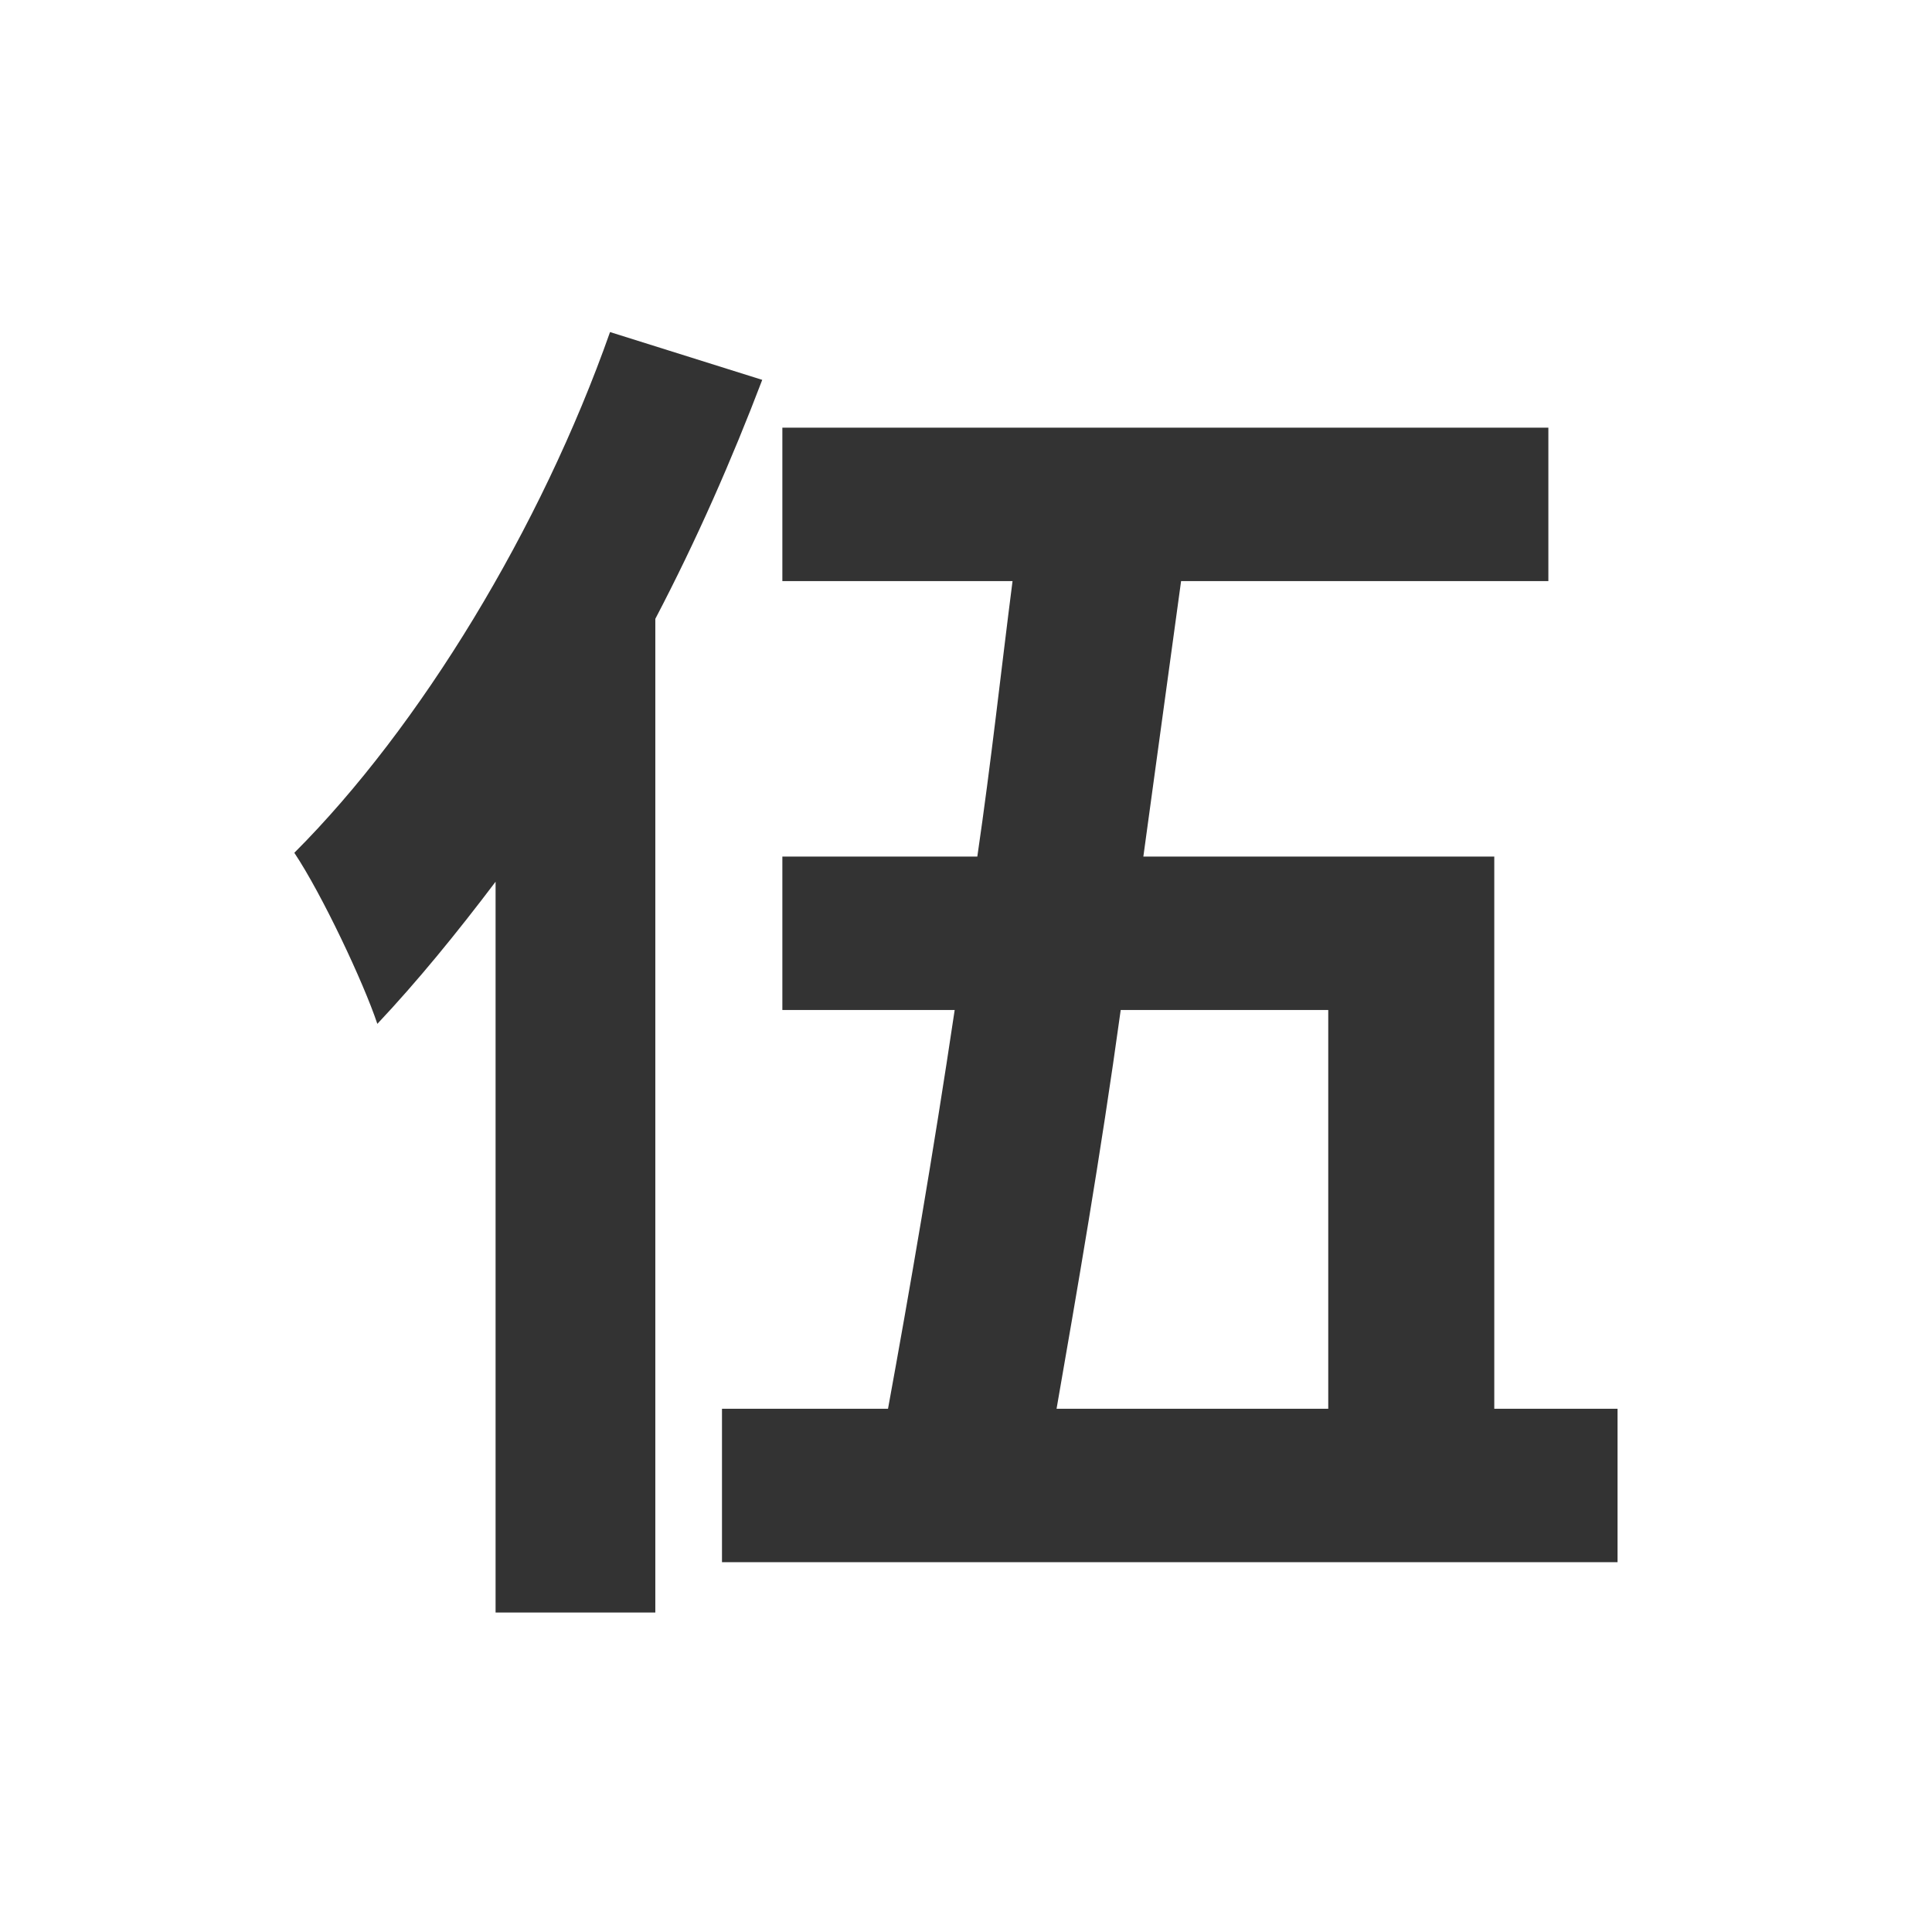
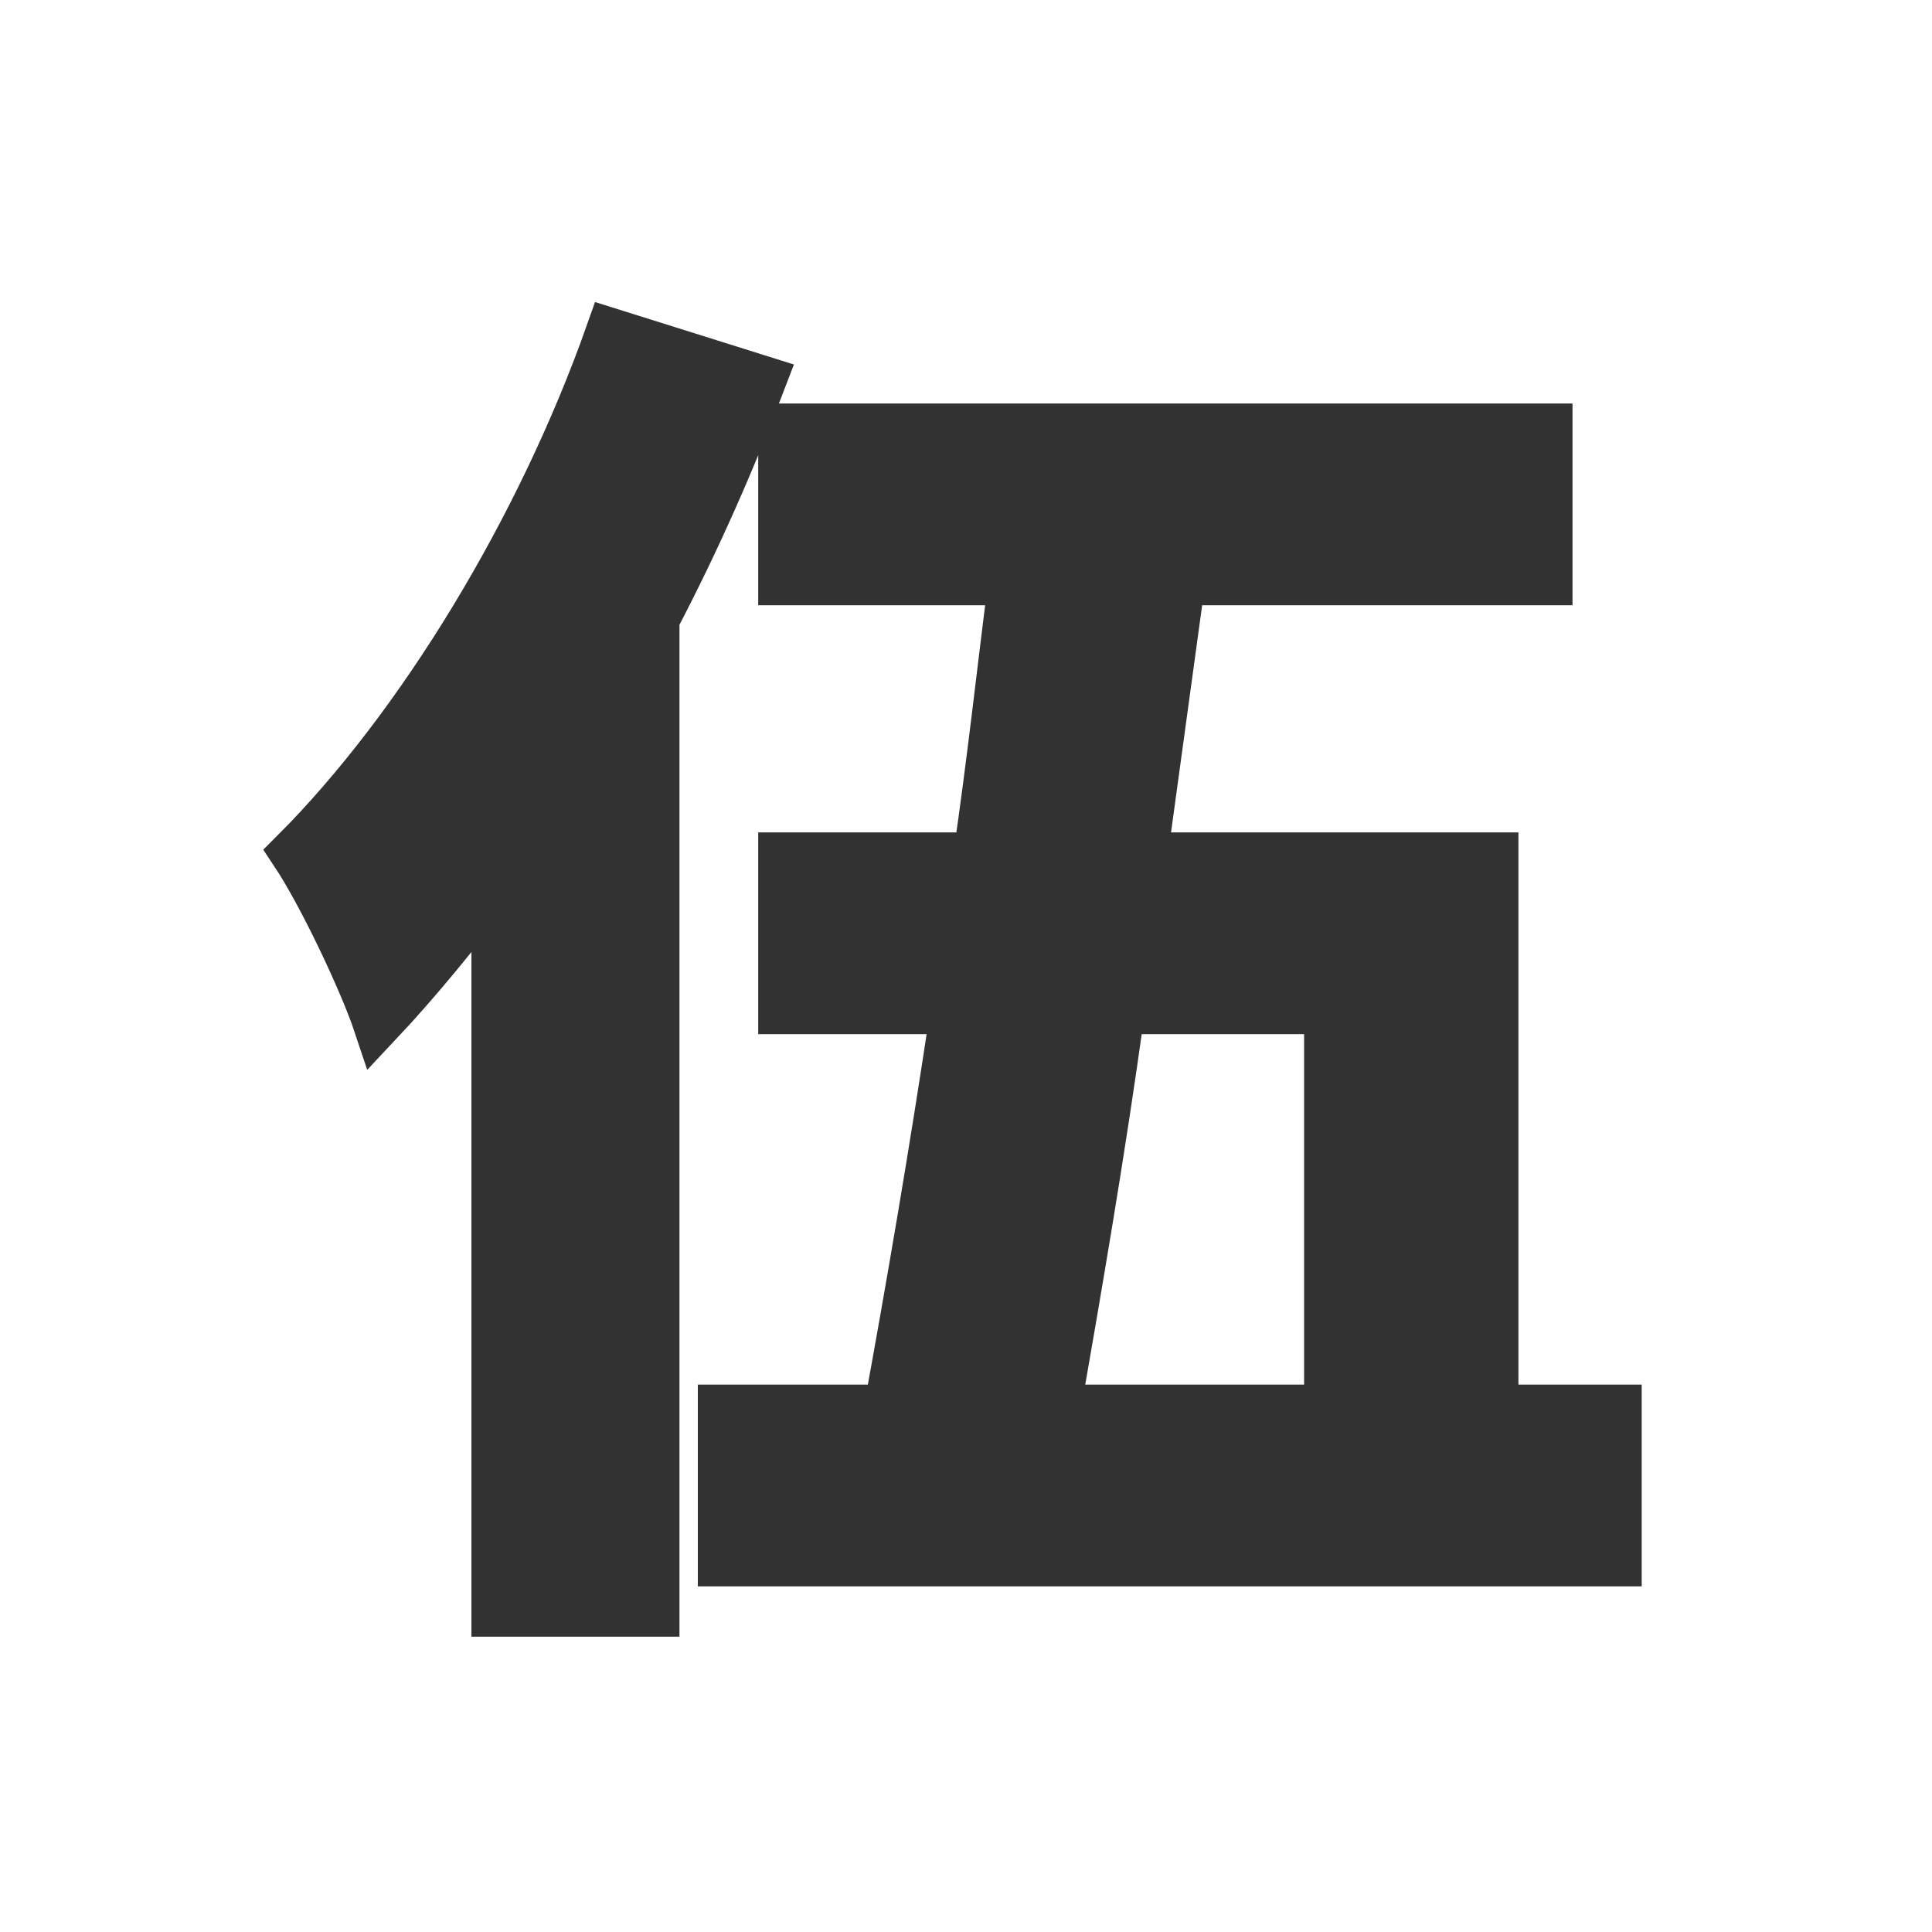
<svg xmlns="http://www.w3.org/2000/svg" viewBox="0 0 24 24" width="48" height="48">
-   <text x="12" y="18.5" fill="#333333" font-size="17" font-family="sans-serif" font-weight="900" text-anchor="middle">伍</text>
+   <text x="12" y="18.5" fill="#323232" font-size="17" font-family="sans-serif" font-weight="900" text-anchor="middle" stroke="#323232" stroke-width="0.6">伍</text>
</svg>
